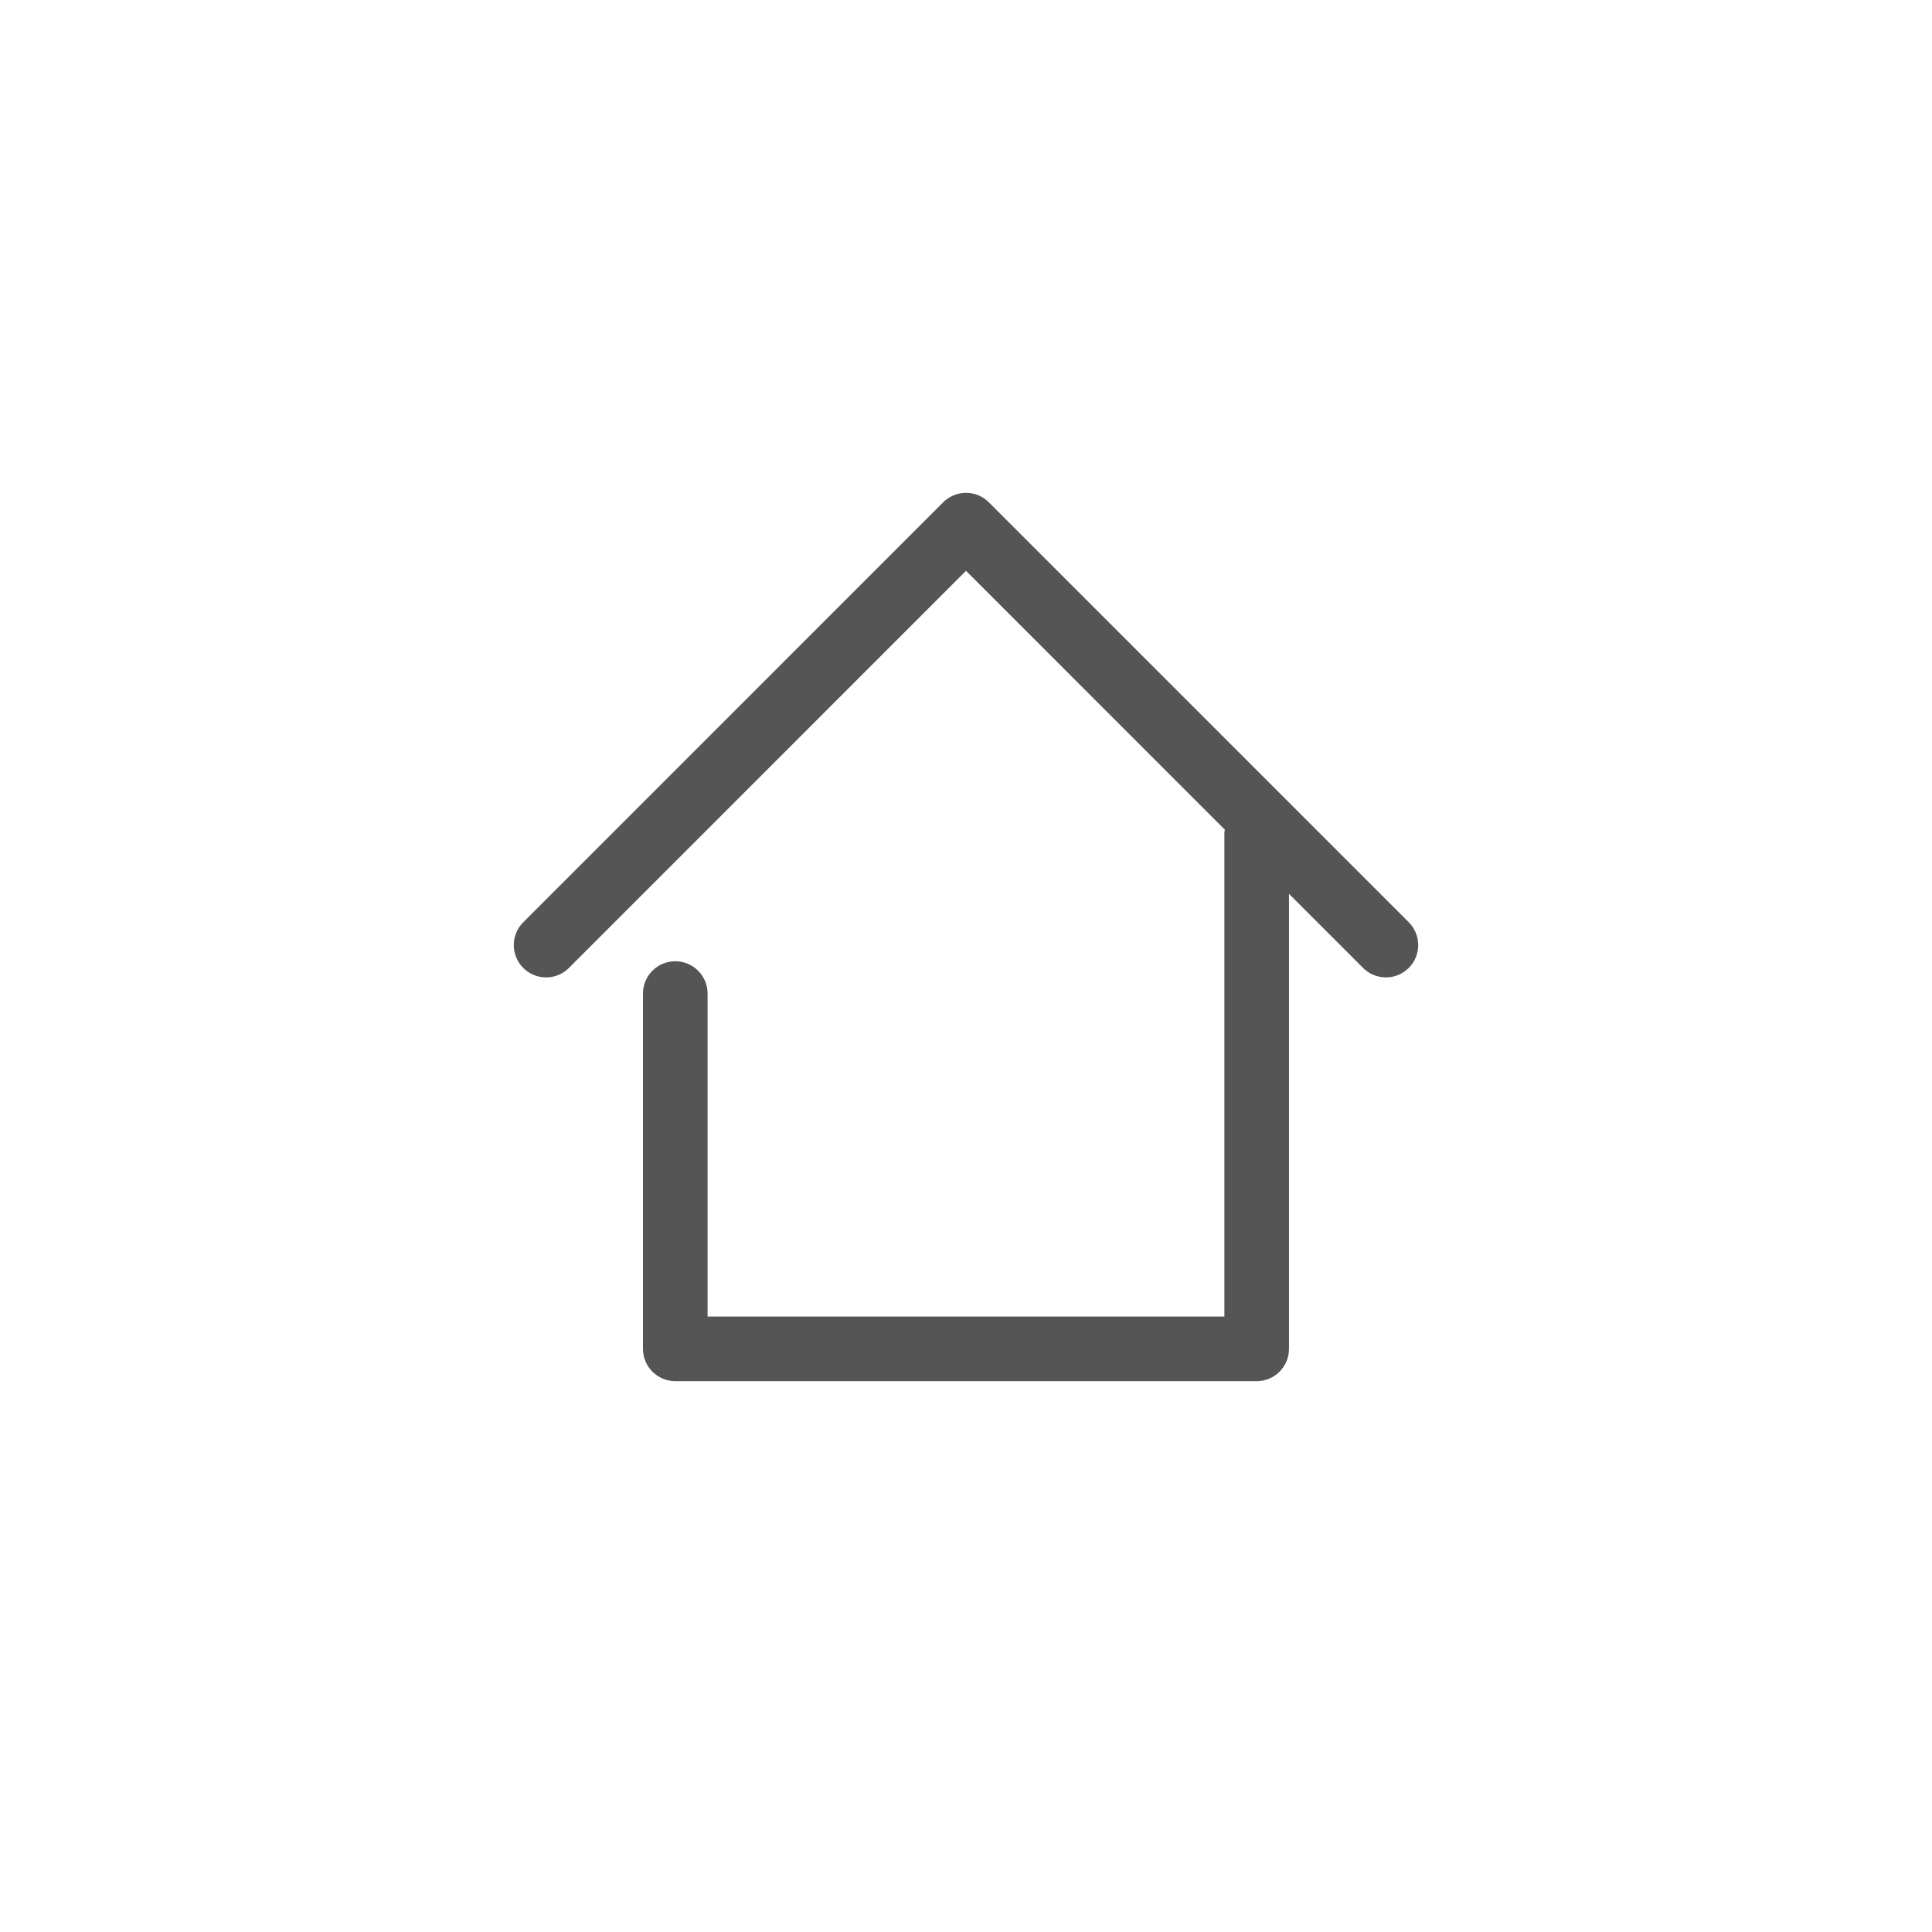
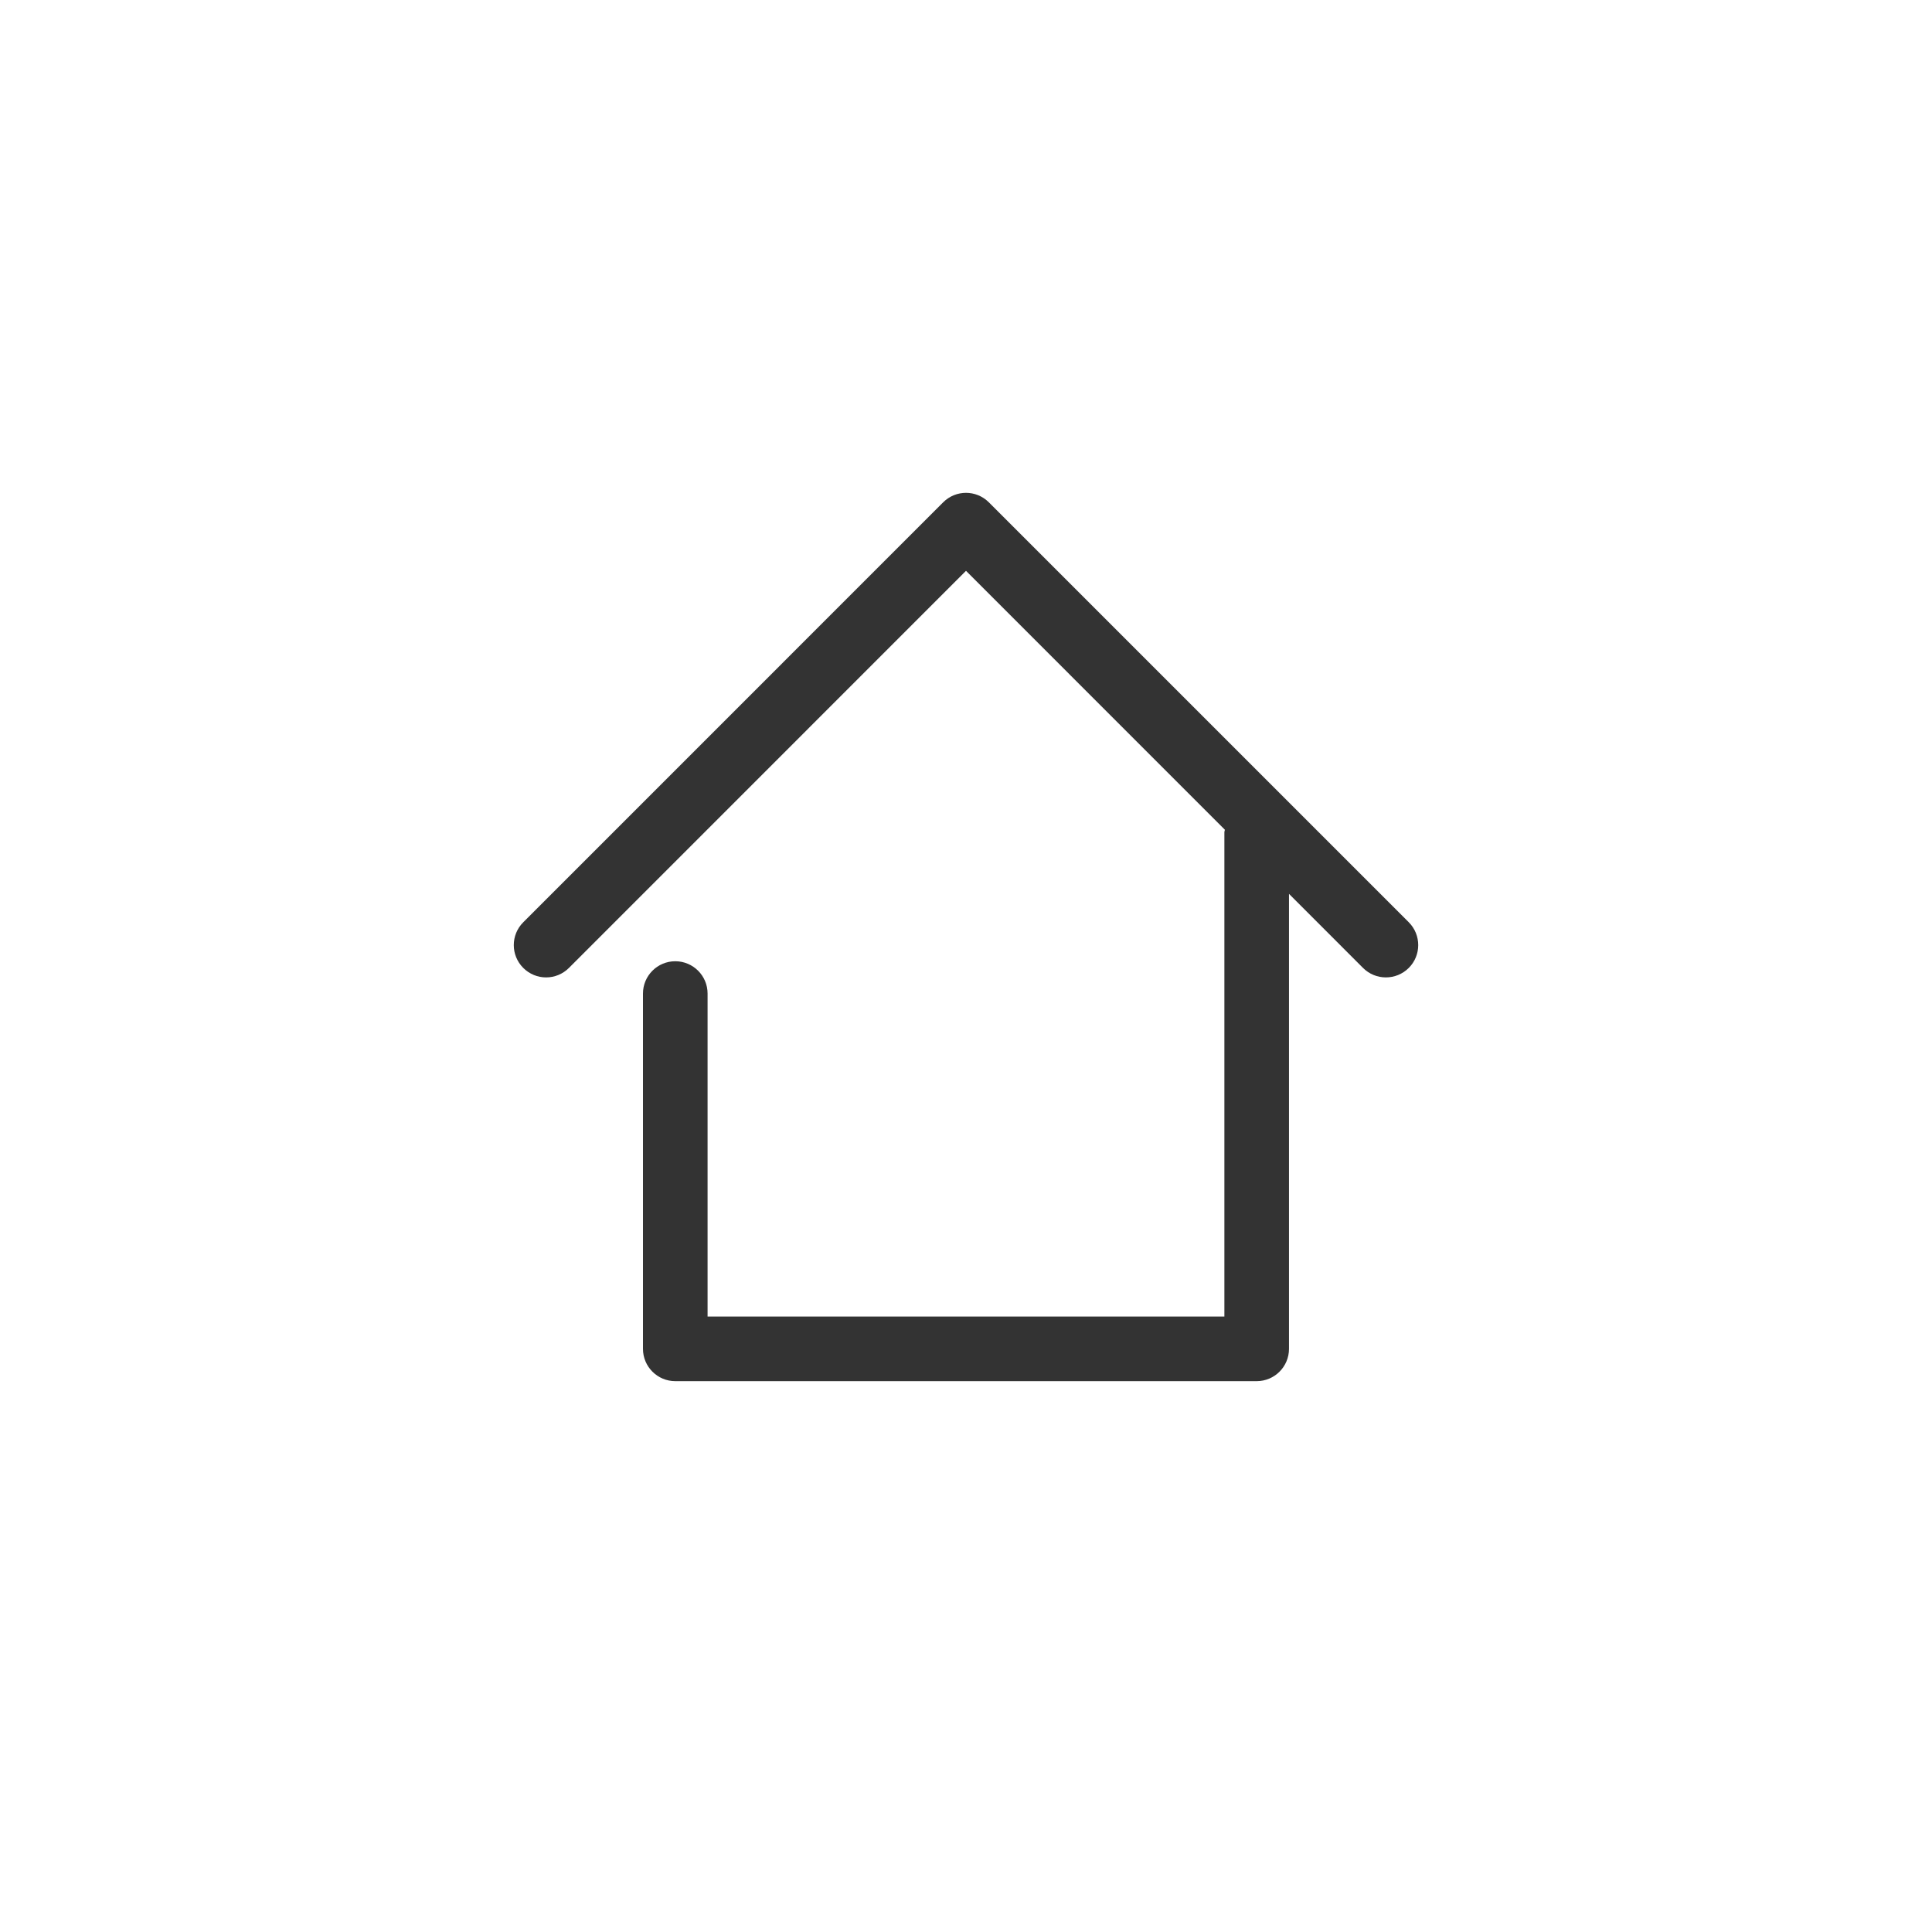
<svg xmlns="http://www.w3.org/2000/svg" version="1.1" id="Calque_1" x="0px" y="0px" width="50px" height="50px" viewBox="0 0 50 50" enable-background="new 0 0 50 50" xml:space="preserve">
-   <path fill="#555555" d="M36.459,23.868L25.591,13c-0.327-0.327-0.855-0.327-1.182,0L13.542,23.868c-0.327,0.327-0.327,0.855,0,1.182  c0.327,0.327,0.855,0.327,1.182,0L25,14.773l6.699,6.7c0,0.021-0.012,0.04-0.012,0.06v12.539H18.312v-8.359  c0-0.462-0.375-0.836-0.836-0.836c-0.461,0-0.836,0.374-0.836,0.836v9.195c0,0.462,0.375,0.836,0.836,0.836h15.048  c0.461,0,0.835-0.374,0.835-0.836V23.133l1.917,1.917c0.163,0.164,0.377,0.245,0.591,0.245s0.429-0.082,0.592-0.245  C36.785,24.724,36.785,24.195,36.459,23.868z" />
+   <path fill="#333333" d="M36.459,23.868L25.591,13c-0.327-0.327-0.855-0.327-1.182,0L13.542,23.868c-0.327,0.327-0.327,0.855,0,1.182  c0.327,0.327,0.855,0.327,1.182,0L25,14.773l6.699,6.7c0,0.021-0.012,0.04-0.012,0.06v12.539H18.312v-8.359  c0-0.462-0.375-0.836-0.836-0.836s-0.836,0.374-0.836,0.836v9.195c0,0.462,0.375,0.836,0.836,0.836h15.047  c0.461,0,0.836-0.374,0.836-0.836V23.133l1.916,1.917c0.164,0.164,0.377,0.245,0.592,0.245c0.214,0,0.429-0.082,0.592-0.245  C36.785,24.724,36.785,24.195,36.459,23.868z" />
</svg>
